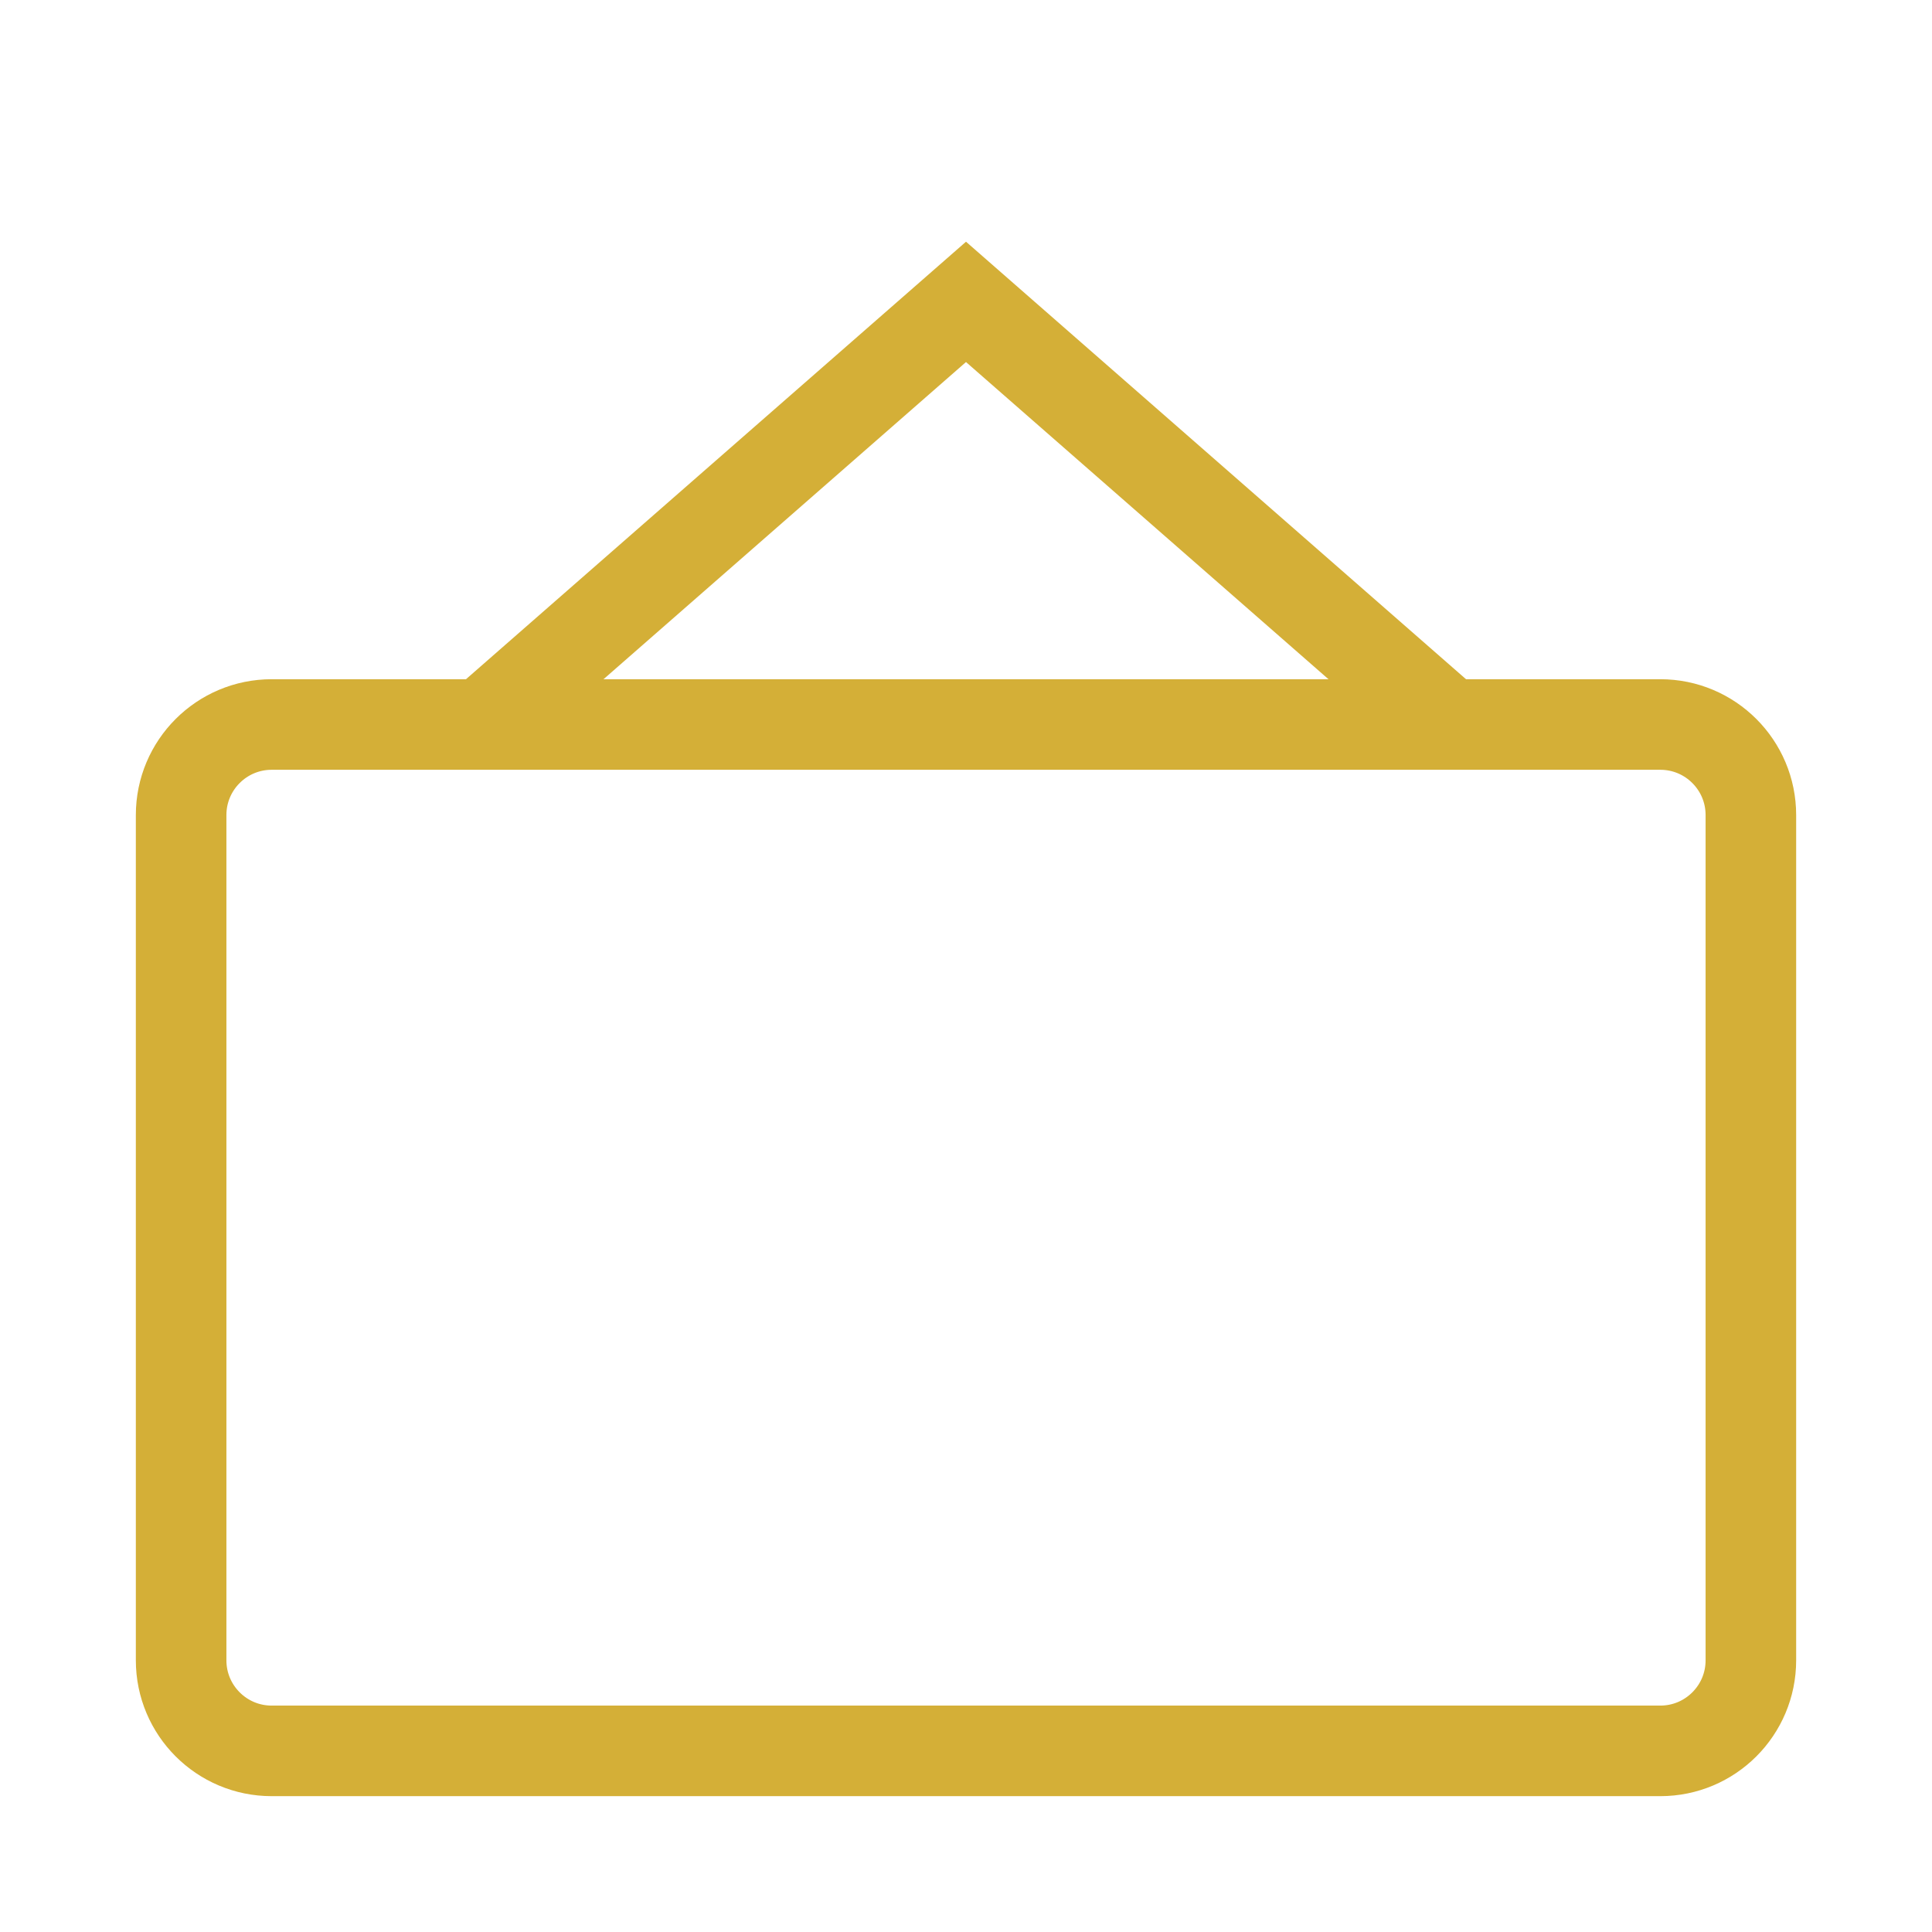
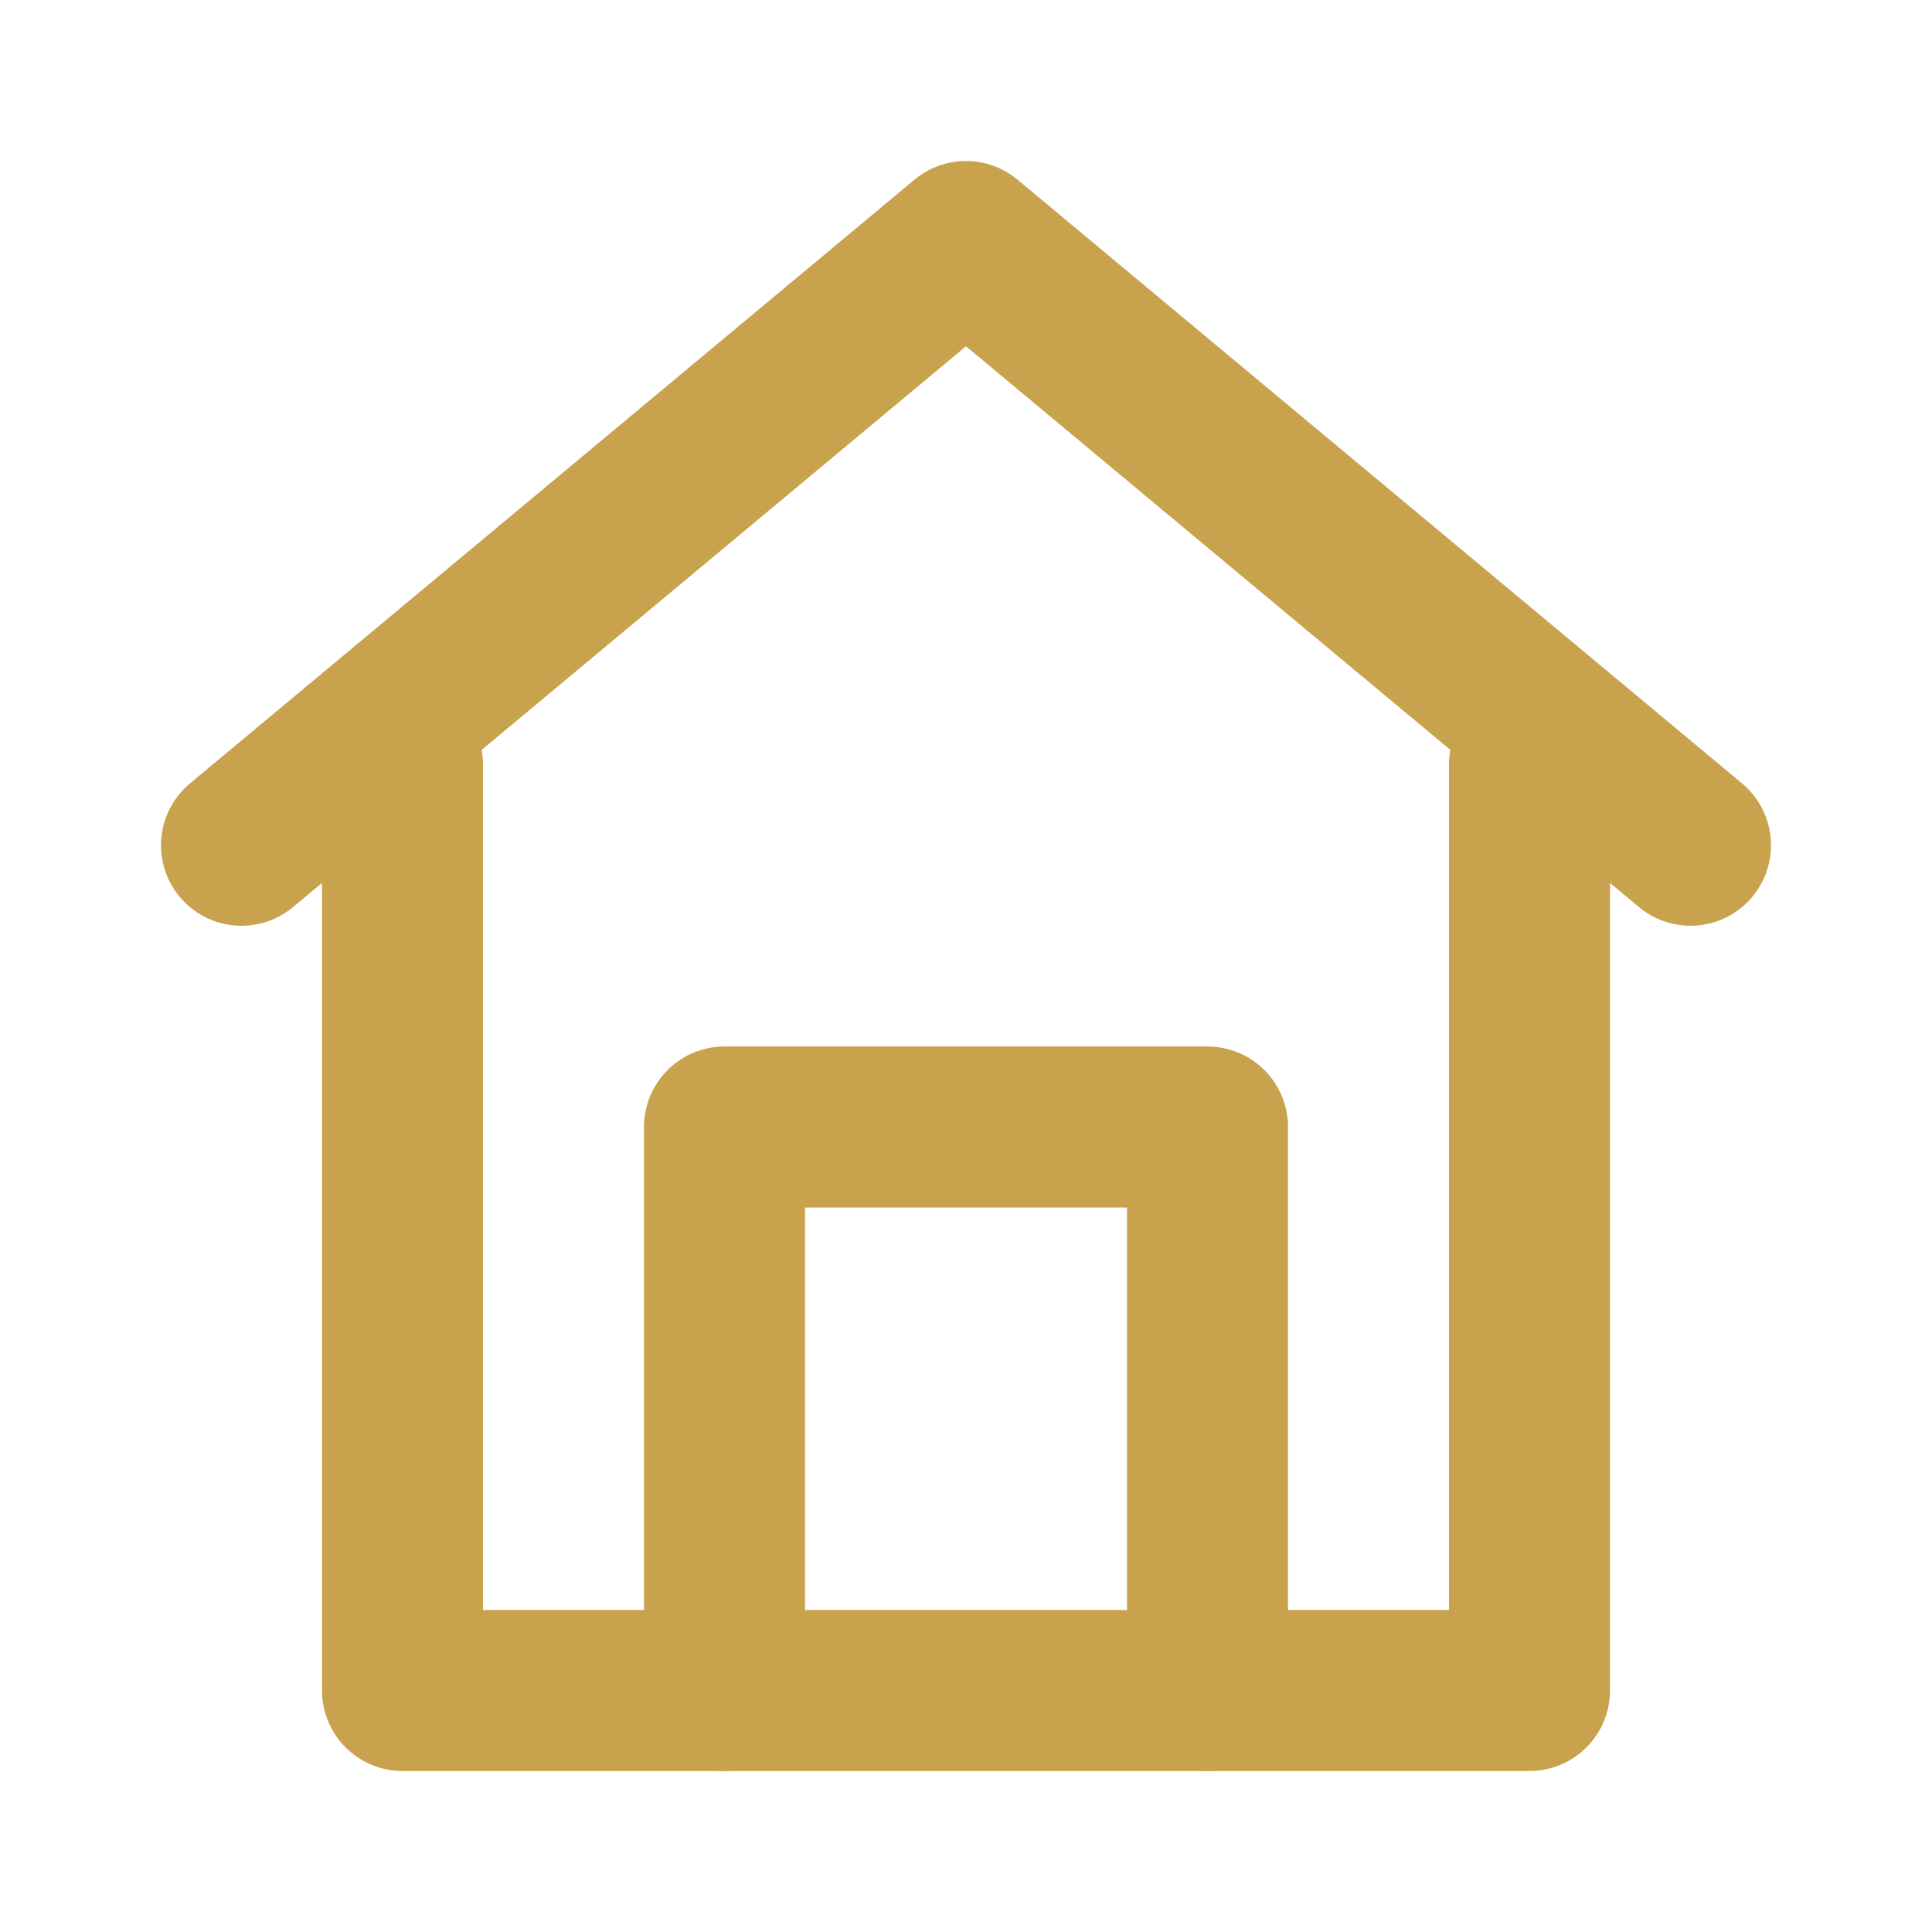
- <svg xmlns="http://www.w3.org/2000/svg" viewBox="0 0 64 64" fill="none">
-   <rect x="6" y="24" width="52" height="34" rx="3" stroke="#d4af37" stroke-width="3" />
-   <path d="M16 24L32 10L48 24" stroke="#d4af37" stroke-width="3" />
+ <svg xmlns="http://www.w3.org/2000/svg" width="120" height="120" viewBox="0 0 24 24" fill="none">
+   <path d="M3 10.5L12 3L21 10.5" stroke="#C9A24D" stroke-width="2" stroke-linecap="round" stroke-linejoin="round" />
+   <path d="M5 9.5V21H19V9.5" stroke="#C9A24D" stroke-width="2" stroke-linecap="round" stroke-linejoin="round" />
+   <path d="M9 21V14H15V21" stroke="#C9A24D" stroke-width="2" stroke-linecap="round" stroke-linejoin="round" />
</svg>
